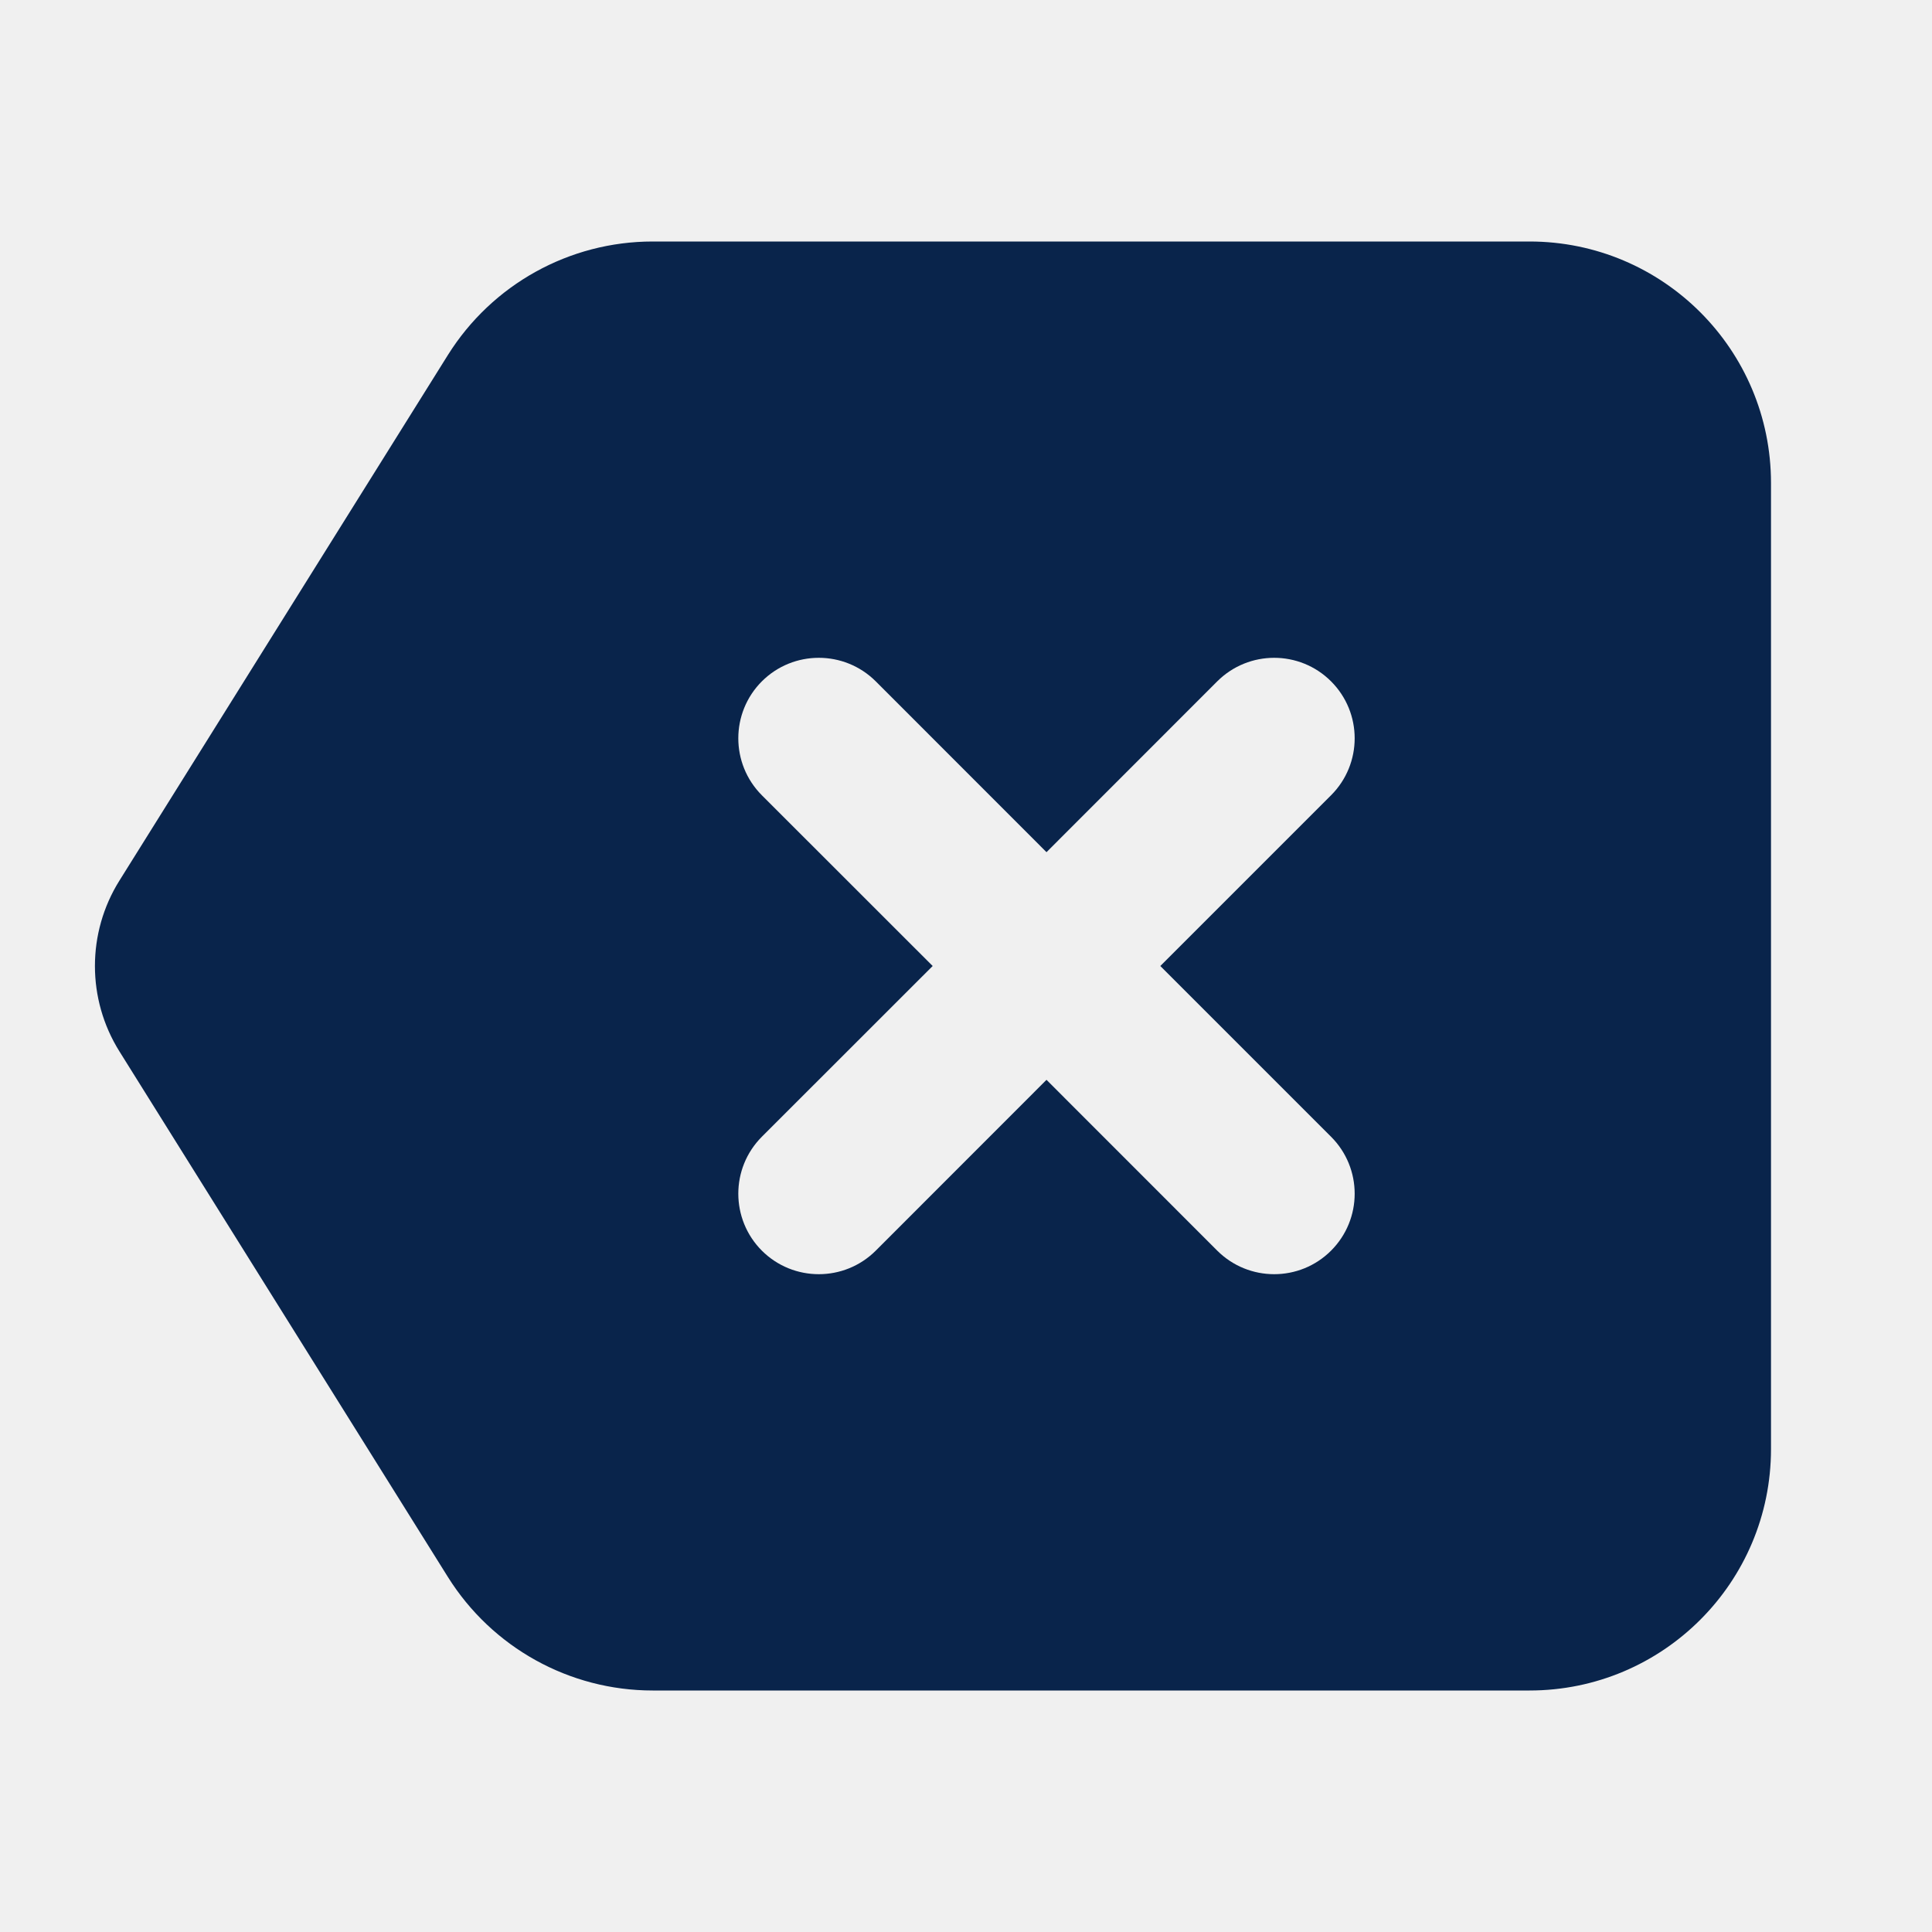
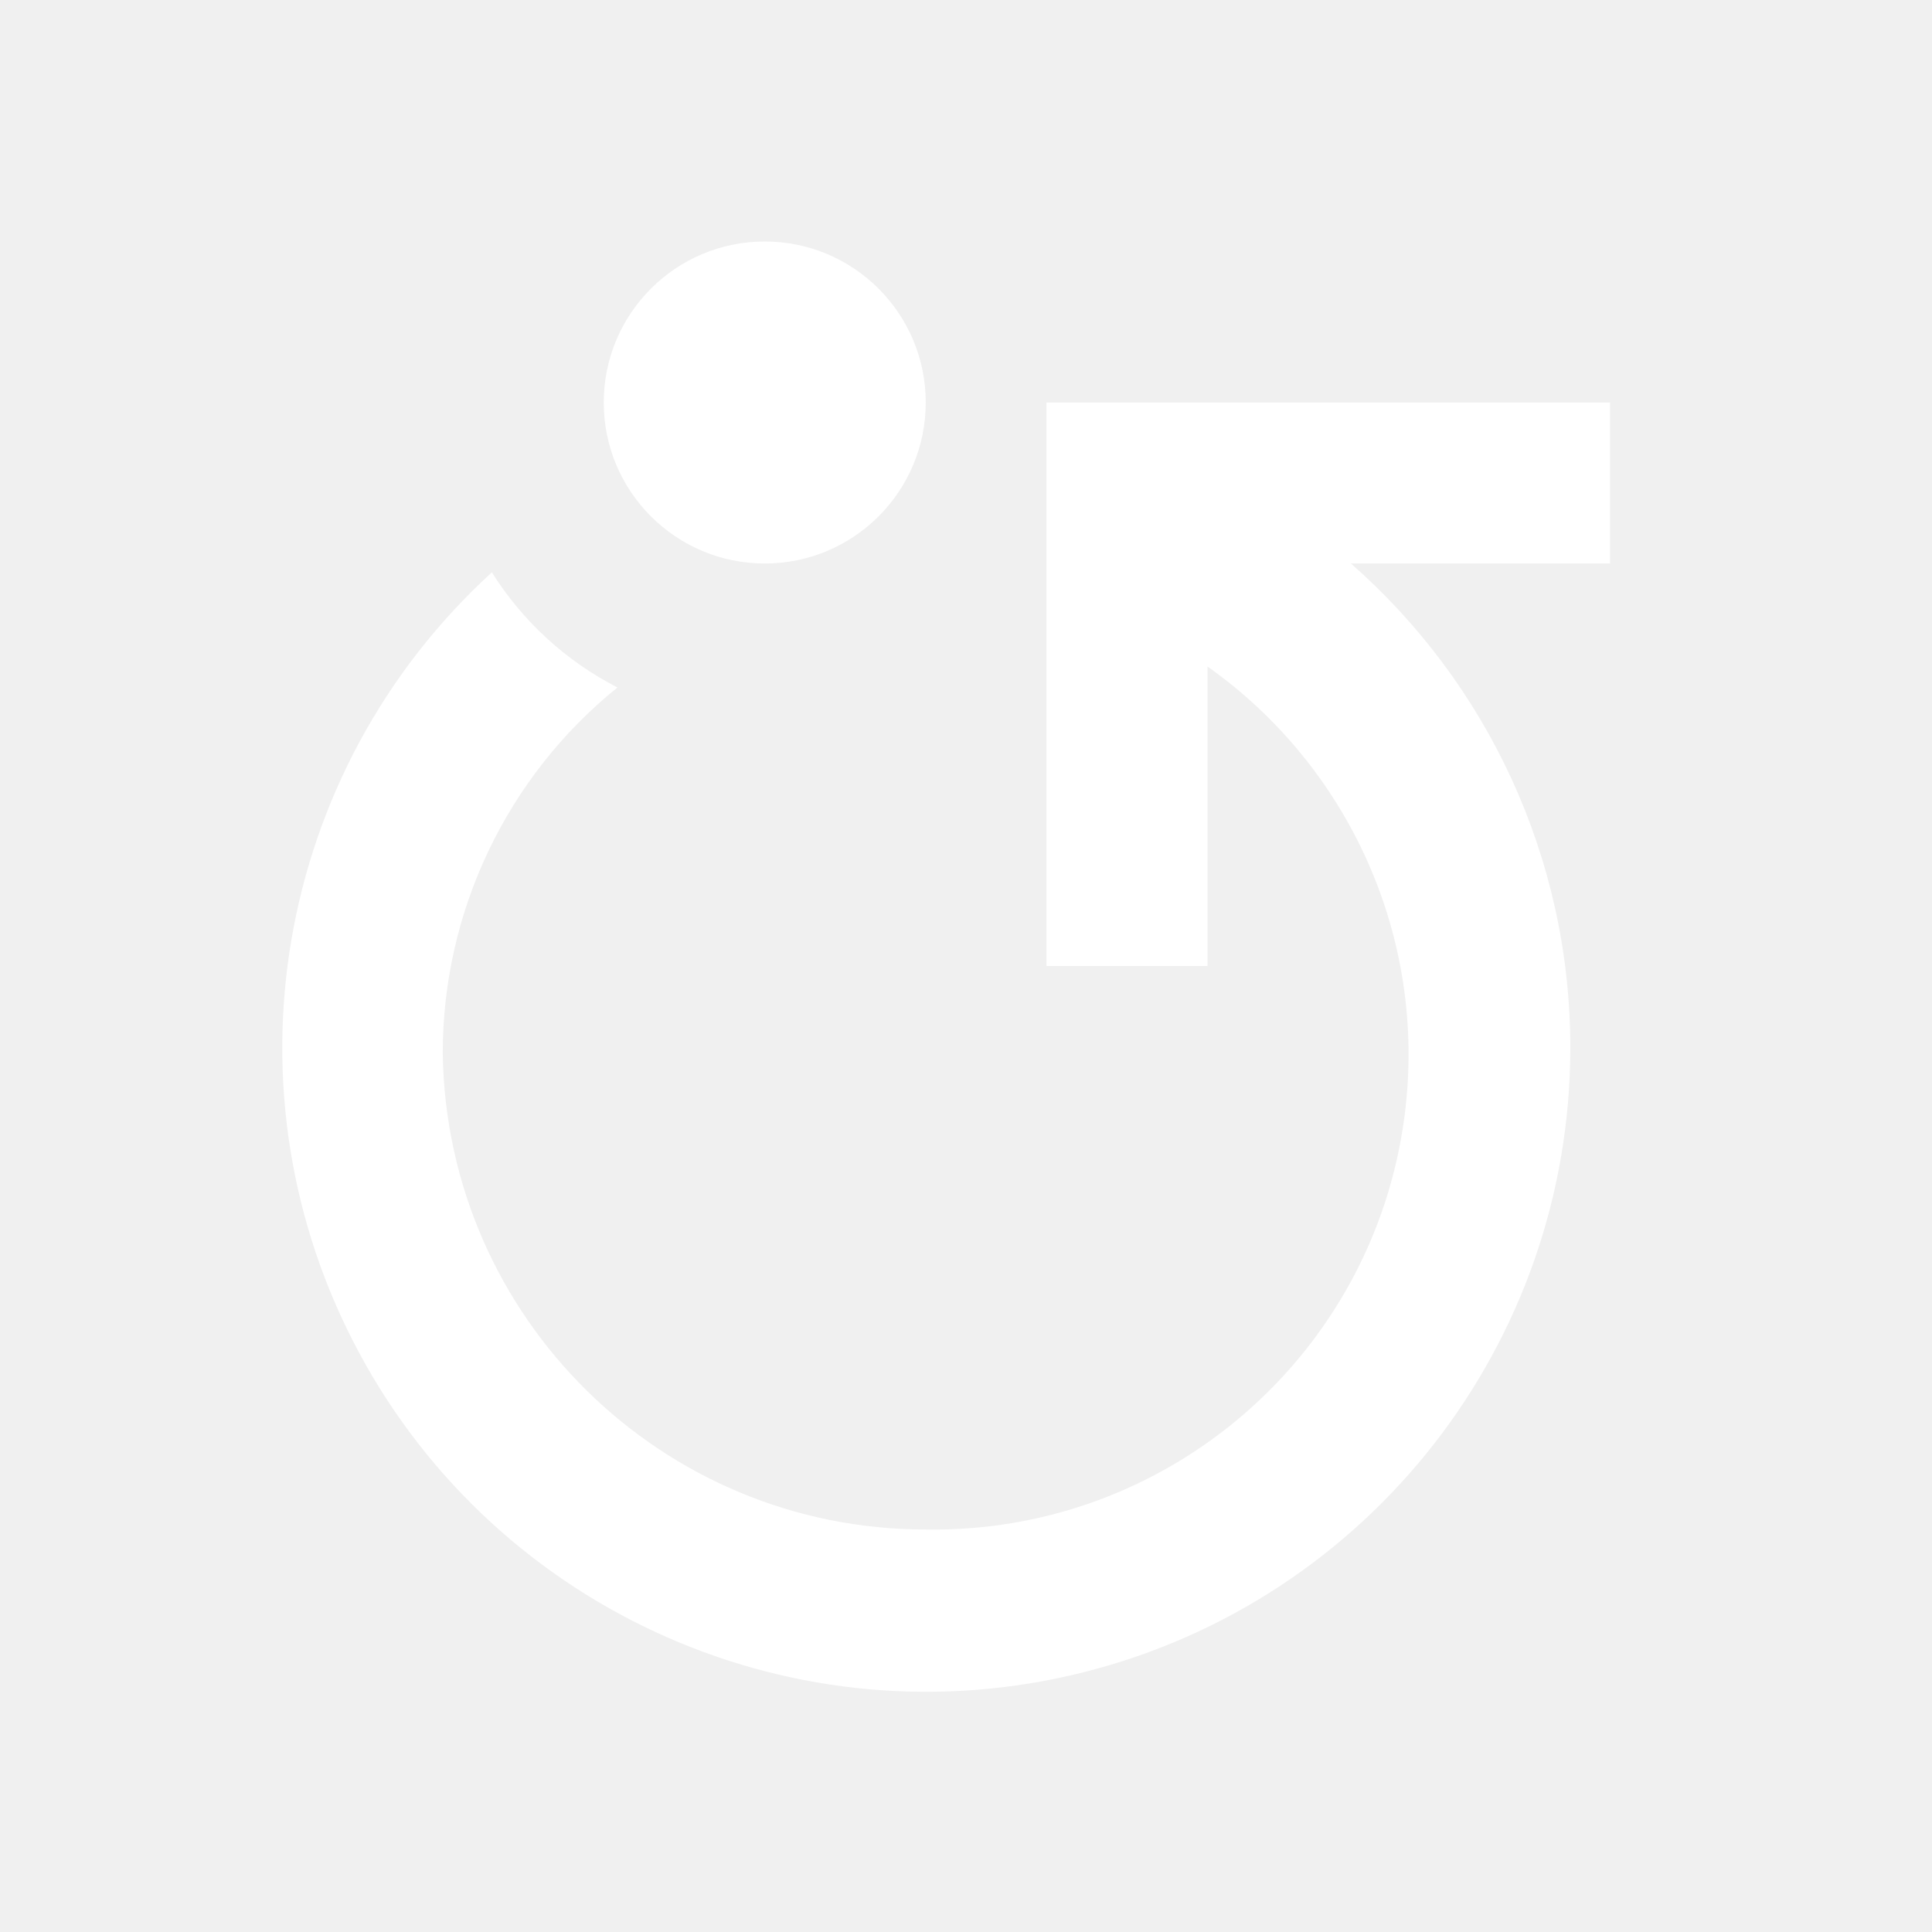
- <svg xmlns="http://www.w3.org/2000/svg" width="800px" height="800px" viewBox="0 0 24 24" version="1.1">
-   <g id="页面-1" stroke="none" stroke-width="1" fill="none" fill-rule="evenodd">
-     <g id="System" transform="translate(-382, -240)">
-       <g id="delete_back_fill" transform="translate(382, 240)">
-         <path d="M24,0 L24,24 L0,24 L0,0 L24,0 Z M12.593,23.258 L12.582,23.26 L12.511,23.295 L12.492,23.299 L12.492,23.299 L12.477,23.295 L12.406,23.26 C12.396,23.256 12.387,23.259 12.382,23.265 L12.378,23.276 L12.361,23.703 L12.366,23.723 L12.377,23.736 L12.48,23.81 L12.495,23.814 L12.495,23.814 L12.507,23.81 L12.611,23.736 L12.623,23.72 L12.623,23.72 L12.627,23.703 L12.61,23.276 C12.608,23.266 12.601,23.259 12.593,23.258 L12.593,23.258 Z M12.858,23.145 L12.845,23.147 L12.66,23.24 L12.65,23.25 L12.65,23.25 L12.647,23.261 L12.665,23.691 L12.67,23.703 L12.67,23.703 L12.678,23.71 L12.879,23.803 C12.891,23.807 12.902,23.803 12.908,23.795 L12.912,23.781 L12.878,23.167 C12.875,23.155 12.867,23.147 12.858,23.145 L12.858,23.145 Z M12.143,23.147 C12.133,23.142 12.122,23.145 12.116,23.153 L12.11,23.167 L12.076,23.781 C12.075,23.793 12.083,23.802 12.093,23.805 L12.108,23.803 L12.309,23.71 L12.319,23.702 L12.319,23.702 L12.323,23.691 L12.34,23.261 L12.337,23.249 L12.337,23.249 L12.328,23.24 L12.143,23.147 Z" id="MingCute" fill-rule="nonzero">
- 
- </path>
-         <path d="M8.108,3 C7.074,3 6.113,3.533 5.564,4.41 L1.483,10.94 C1.078,11.588 1.078,12.412 1.483,13.06 L5.564,19.59 C6.113,20.467 7.074,21 8.108,21 L19,21 C20.657,21 22,19.657 22,18 L22,6 C22,4.343 20.657,3 19,3 L8.108,3 Z M16.535,15.536 C16.145,15.926 15.512,15.926 15.121,15.536 L13,13.414 L10.879,15.536 C10.488,15.926 9.855,15.926 9.464,15.536 C9.074,15.145 9.074,14.512 9.464,14.121 L11.586,12 L9.464,9.879 C9.074,9.488 9.074,8.855 9.464,8.464 C9.855,8.074 10.488,8.074 10.879,8.464 L13,10.586 L15.121,8.464 C15.512,8.074 16.145,8.074 16.535,8.464 C16.926,8.855 16.926,9.488 16.535,9.879 L14.414,12 L16.535,14.121 C16.926,14.512 16.926,15.145 16.535,15.536 Z" id="形状" fill="#09244B">
- 
- </path>
+ <svg xmlns="http://www.w3.org/2000/svg" width="800px" height="800px" viewBox="0 0 512 512" version="1.1" fill="#ffffff" stroke="#ffffff">
+   <g id="SVGRepo_bgCarrier" stroke-width="0" />
+   <g id="SVGRepo_tracerCarrier" stroke-linecap="round" stroke-linejoin="round" />
+   <g id="SVGRepo_iconCarrier">
+     <g id="Page-1" stroke="none" stroke-width="1" fill="none" fill-rule="evenodd">
+       <g id="Combined-Shape" fill="#ffffff" transform="translate(74.80687, 64)">
+         <path d="M351.86,42.667 L351.86,85.333 L283.194,85.33 C319.271,116.989 341.382,163.321 341.34,213.804 C341.275,291.983 288.098,360.122 212.278,379.18 C136.457,398.238 57.382,363.342 20.358,294.485 C-16.666,225.629 -2.17,140.42 55.54,87.68 C63.693,100.652 75.189,111.19 88.82,118.187 C59.5,141.874 42.48,177.561 42.526,215.253 C43.576,285.195 100.577,341.341 170.526,341.333 C234.598,342.389 289.235,295.138 297.432,231.584 C303.556,184.101 282.297,138.844 245.196,112.637 L245.193,192 L202.526,192 L202.526,42.667 L351.86,42.667 Z M127.86,-1.42108547e-14 C151.424,-1.42108547e-14 170.526,19.103 170.526,42.667 C170.526,66.231 151.424,85.333 127.86,85.333 C104.296,85.333 85.193,66.231 85.193,42.667 C85.193,19.103 104.296,-1.42108547e-14 127.86,-1.42108547e-14 Z"> </path>
      </g>
    </g>
  </g>
</svg>
